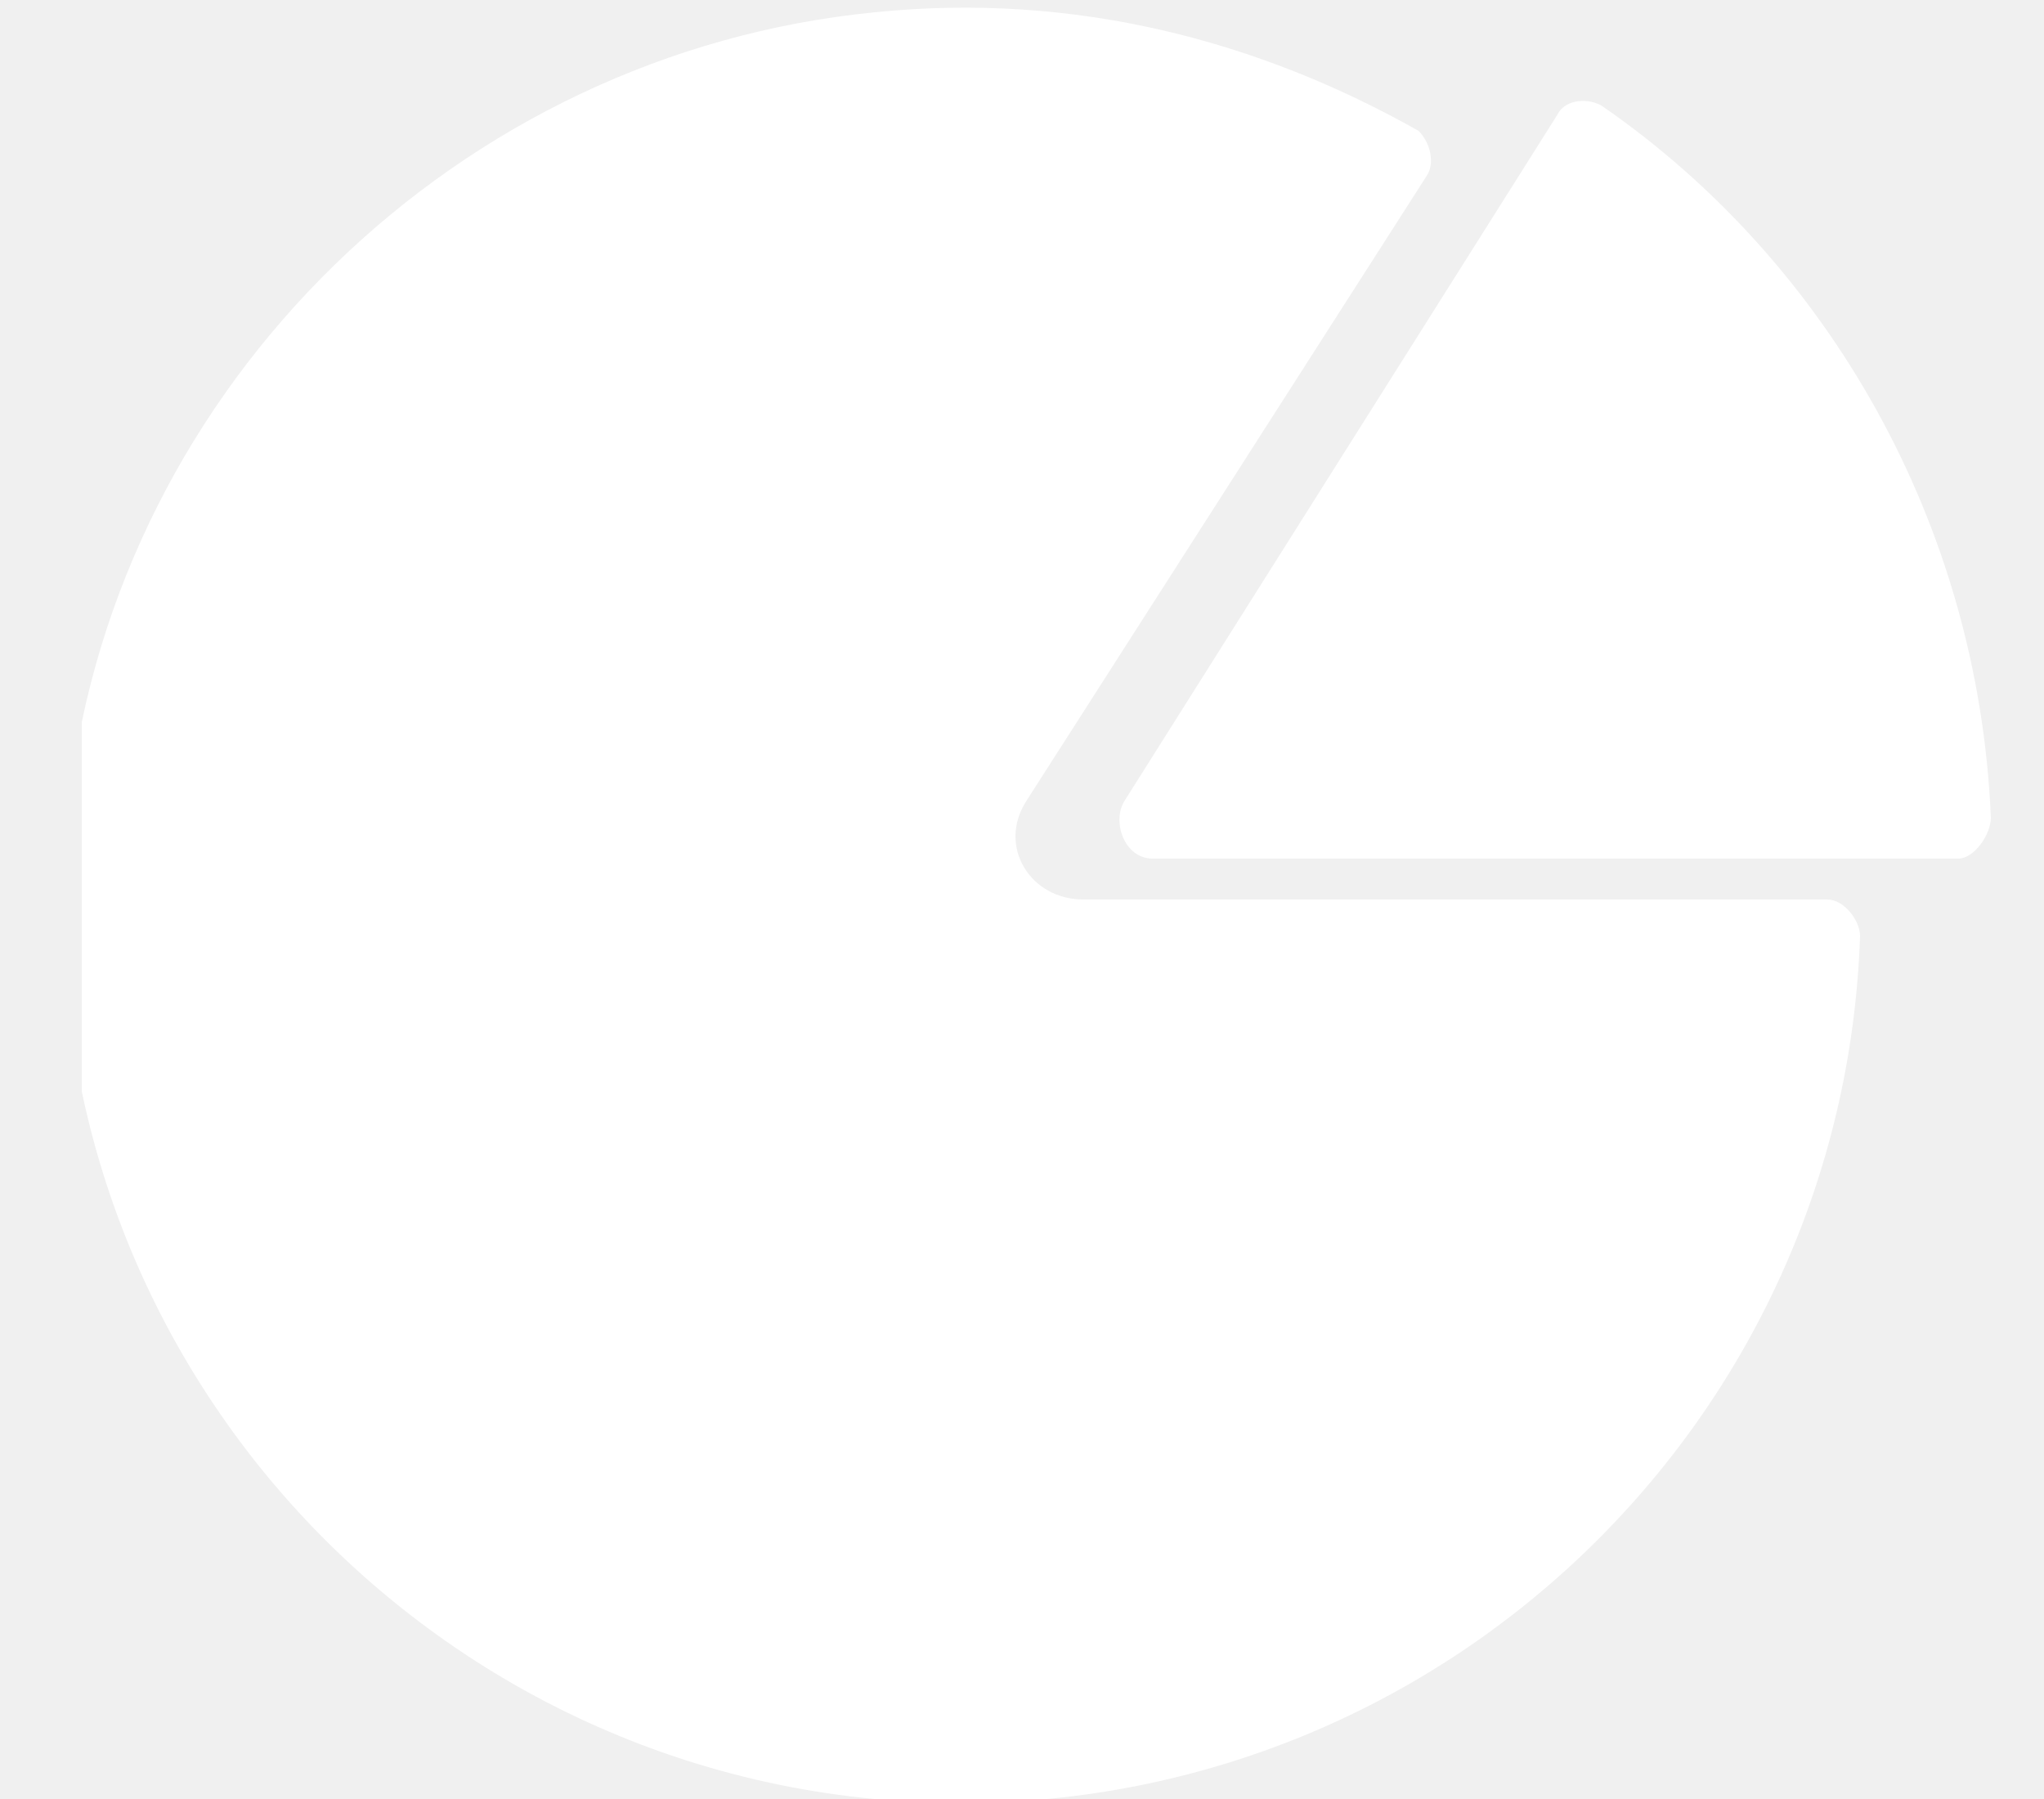
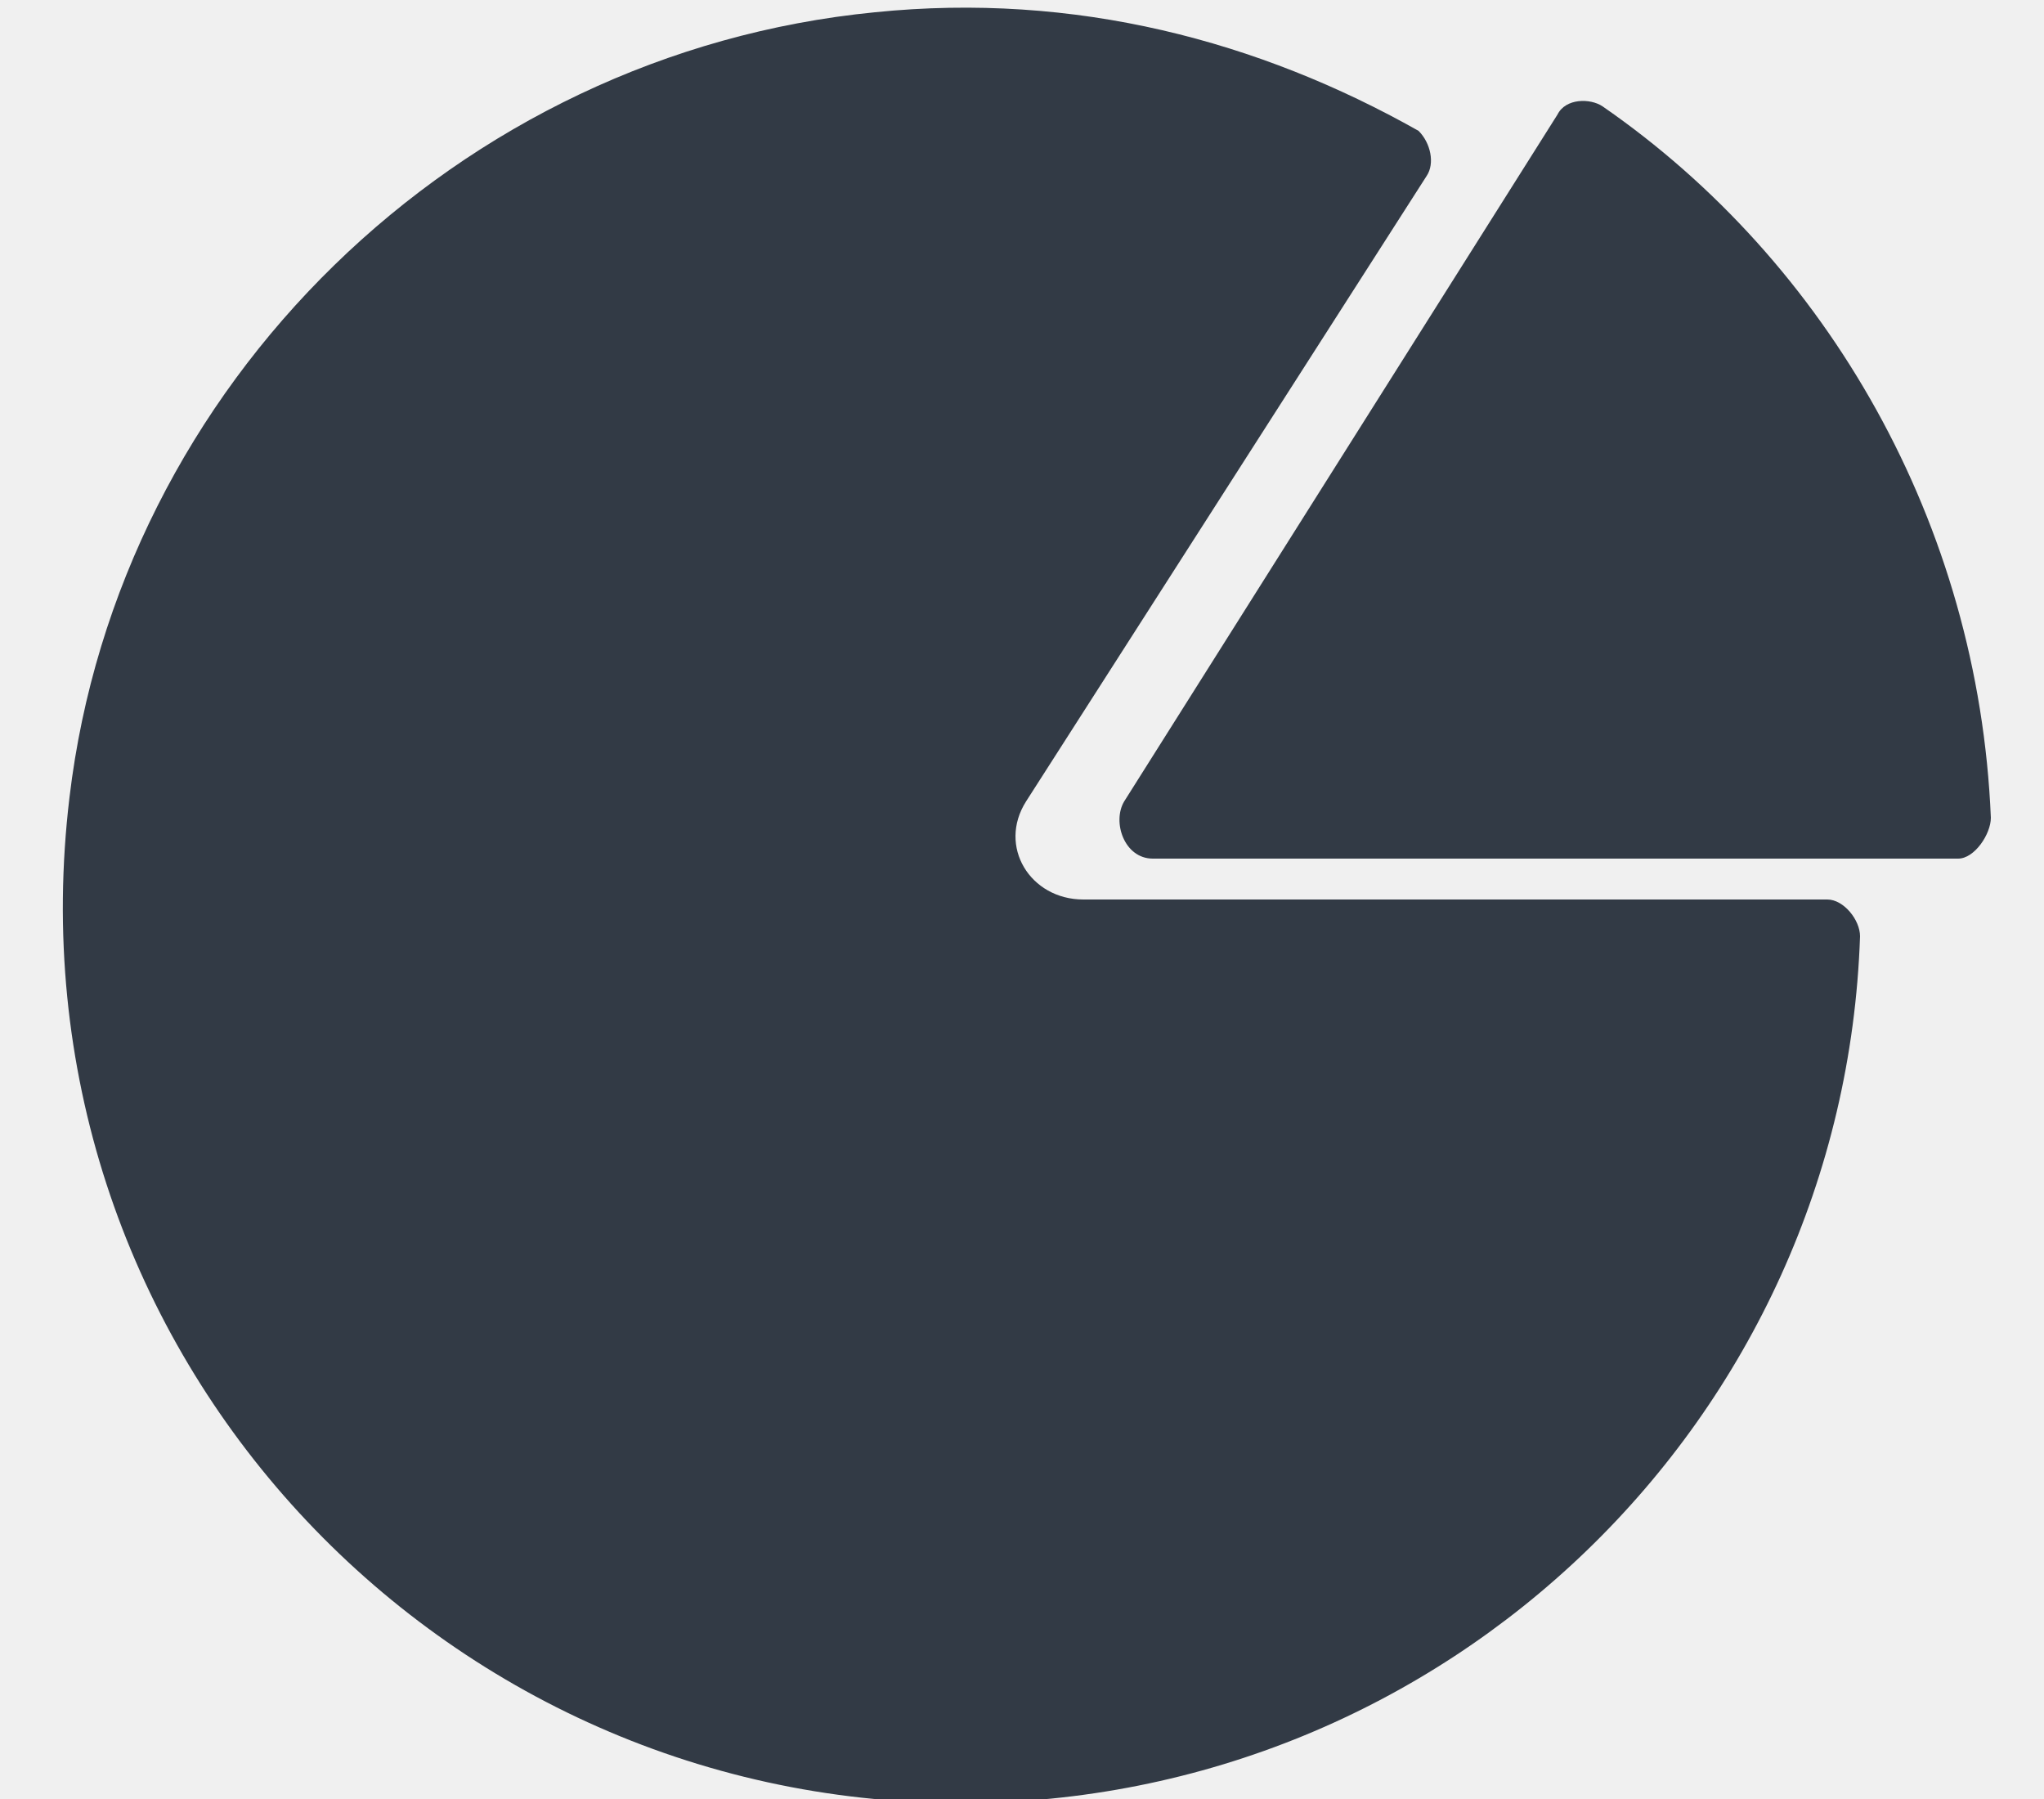
- <svg xmlns="http://www.w3.org/2000/svg" xmlns:xlink="http://www.w3.org/1999/xlink" version="1.1" id="Layer_1" x="0px" y="0px" viewBox="0 0 50 44" style="enable-background:new 0 0 50 44;" xml:space="preserve">
+ <svg xmlns="http://www.w3.org/2000/svg" xmlns:xlink="http://www.w3.org/1999/xlink" version="1.1" id="Layer_1" x="0px" y="0px" viewBox="-280 375 50 44" style="enable-background:new -280 375 50 44;" xml:space="preserve">
  <style type="text/css">
- 	.st0{clip-path:url(#XMLID_41_);fill:#FFFFFF;}
+ 	.st0{clip-path:url(#SVGID_2_);fill:#323A45;}
</style>
  <g id="XMLID_5028_">
    <g id="XMLID_5030_">
-       <defs>
-         <rect id="XMLID_5032_" x="2" width="48" height="44" />
-       </defs>
-       <clipPath id="XMLID_41_">
-         <use xlink:href="#XMLID_5032_" style="overflow:visible;" />
-       </clipPath>
-       <path id="XMLID_5033_" class="st0" d="M44.7,22c0.4,0,0.8,0.5,0.8,0.9c-0.4,11.8-10.1,21.2-22,21.2c-13,0-23.4-11.3-21.8-24.6    C2.9,9.4,11.2,1.3,21.4,0.3c4.9-0.5,9.4,0.7,13.3,2.9C35,3.5,35.1,4,34.9,4.3l-9.8,15.3c-0.7,1.1,0.1,2.4,1.4,2.4H44.7z M38.1,2.8    L27.5,19.6c-0.3,0.5,0,1.4,0.7,1.4h19.7c0.4,0,0.8-0.6,0.8-1c-0.3-7.2-4-13.6-9.5-17.4C38.9,2.4,38.3,2.4,38.1,2.8L38.1,2.8z" />
+       <g>
+         <defs>
+           <rect id="SVGID_1_" x="-280" y="375" width="50" height="44" />
+         </defs>
+         <clipPath id="SVGID_2_">
+           <use xlink:href="#SVGID_1_" style="overflow:visible;" />
+         </clipPath>
+         <path id="XMLID_5033_" class="st0" d="M-235.3,397c0.4,0,0.8,0.5,0.8,0.9c-0.4,11.8-10.1,21.2-22,21.2c-13,0-23.4-11.3-21.8-24.6     c1.2-10.1,9.5-18.2,19.7-19.2c4.9-0.5,9.4,0.7,13.3,2.9c0.3,0.3,0.4,0.8,0.2,1.1l-9.8,15.3c-0.7,1.1,0.1,2.4,1.4,2.4H-235.3z      M-241.9,377.8l-10.6,16.8c-0.3,0.5,0,1.4,0.7,1.4h19.7c0.4,0,0.8-0.6,0.8-1c-0.3-7.2-4-13.6-9.5-17.4     C-241.1,377.4-241.7,377.4-241.9,377.8L-241.9,377.8z" />
+       </g>
    </g>
  </g>
</svg>
